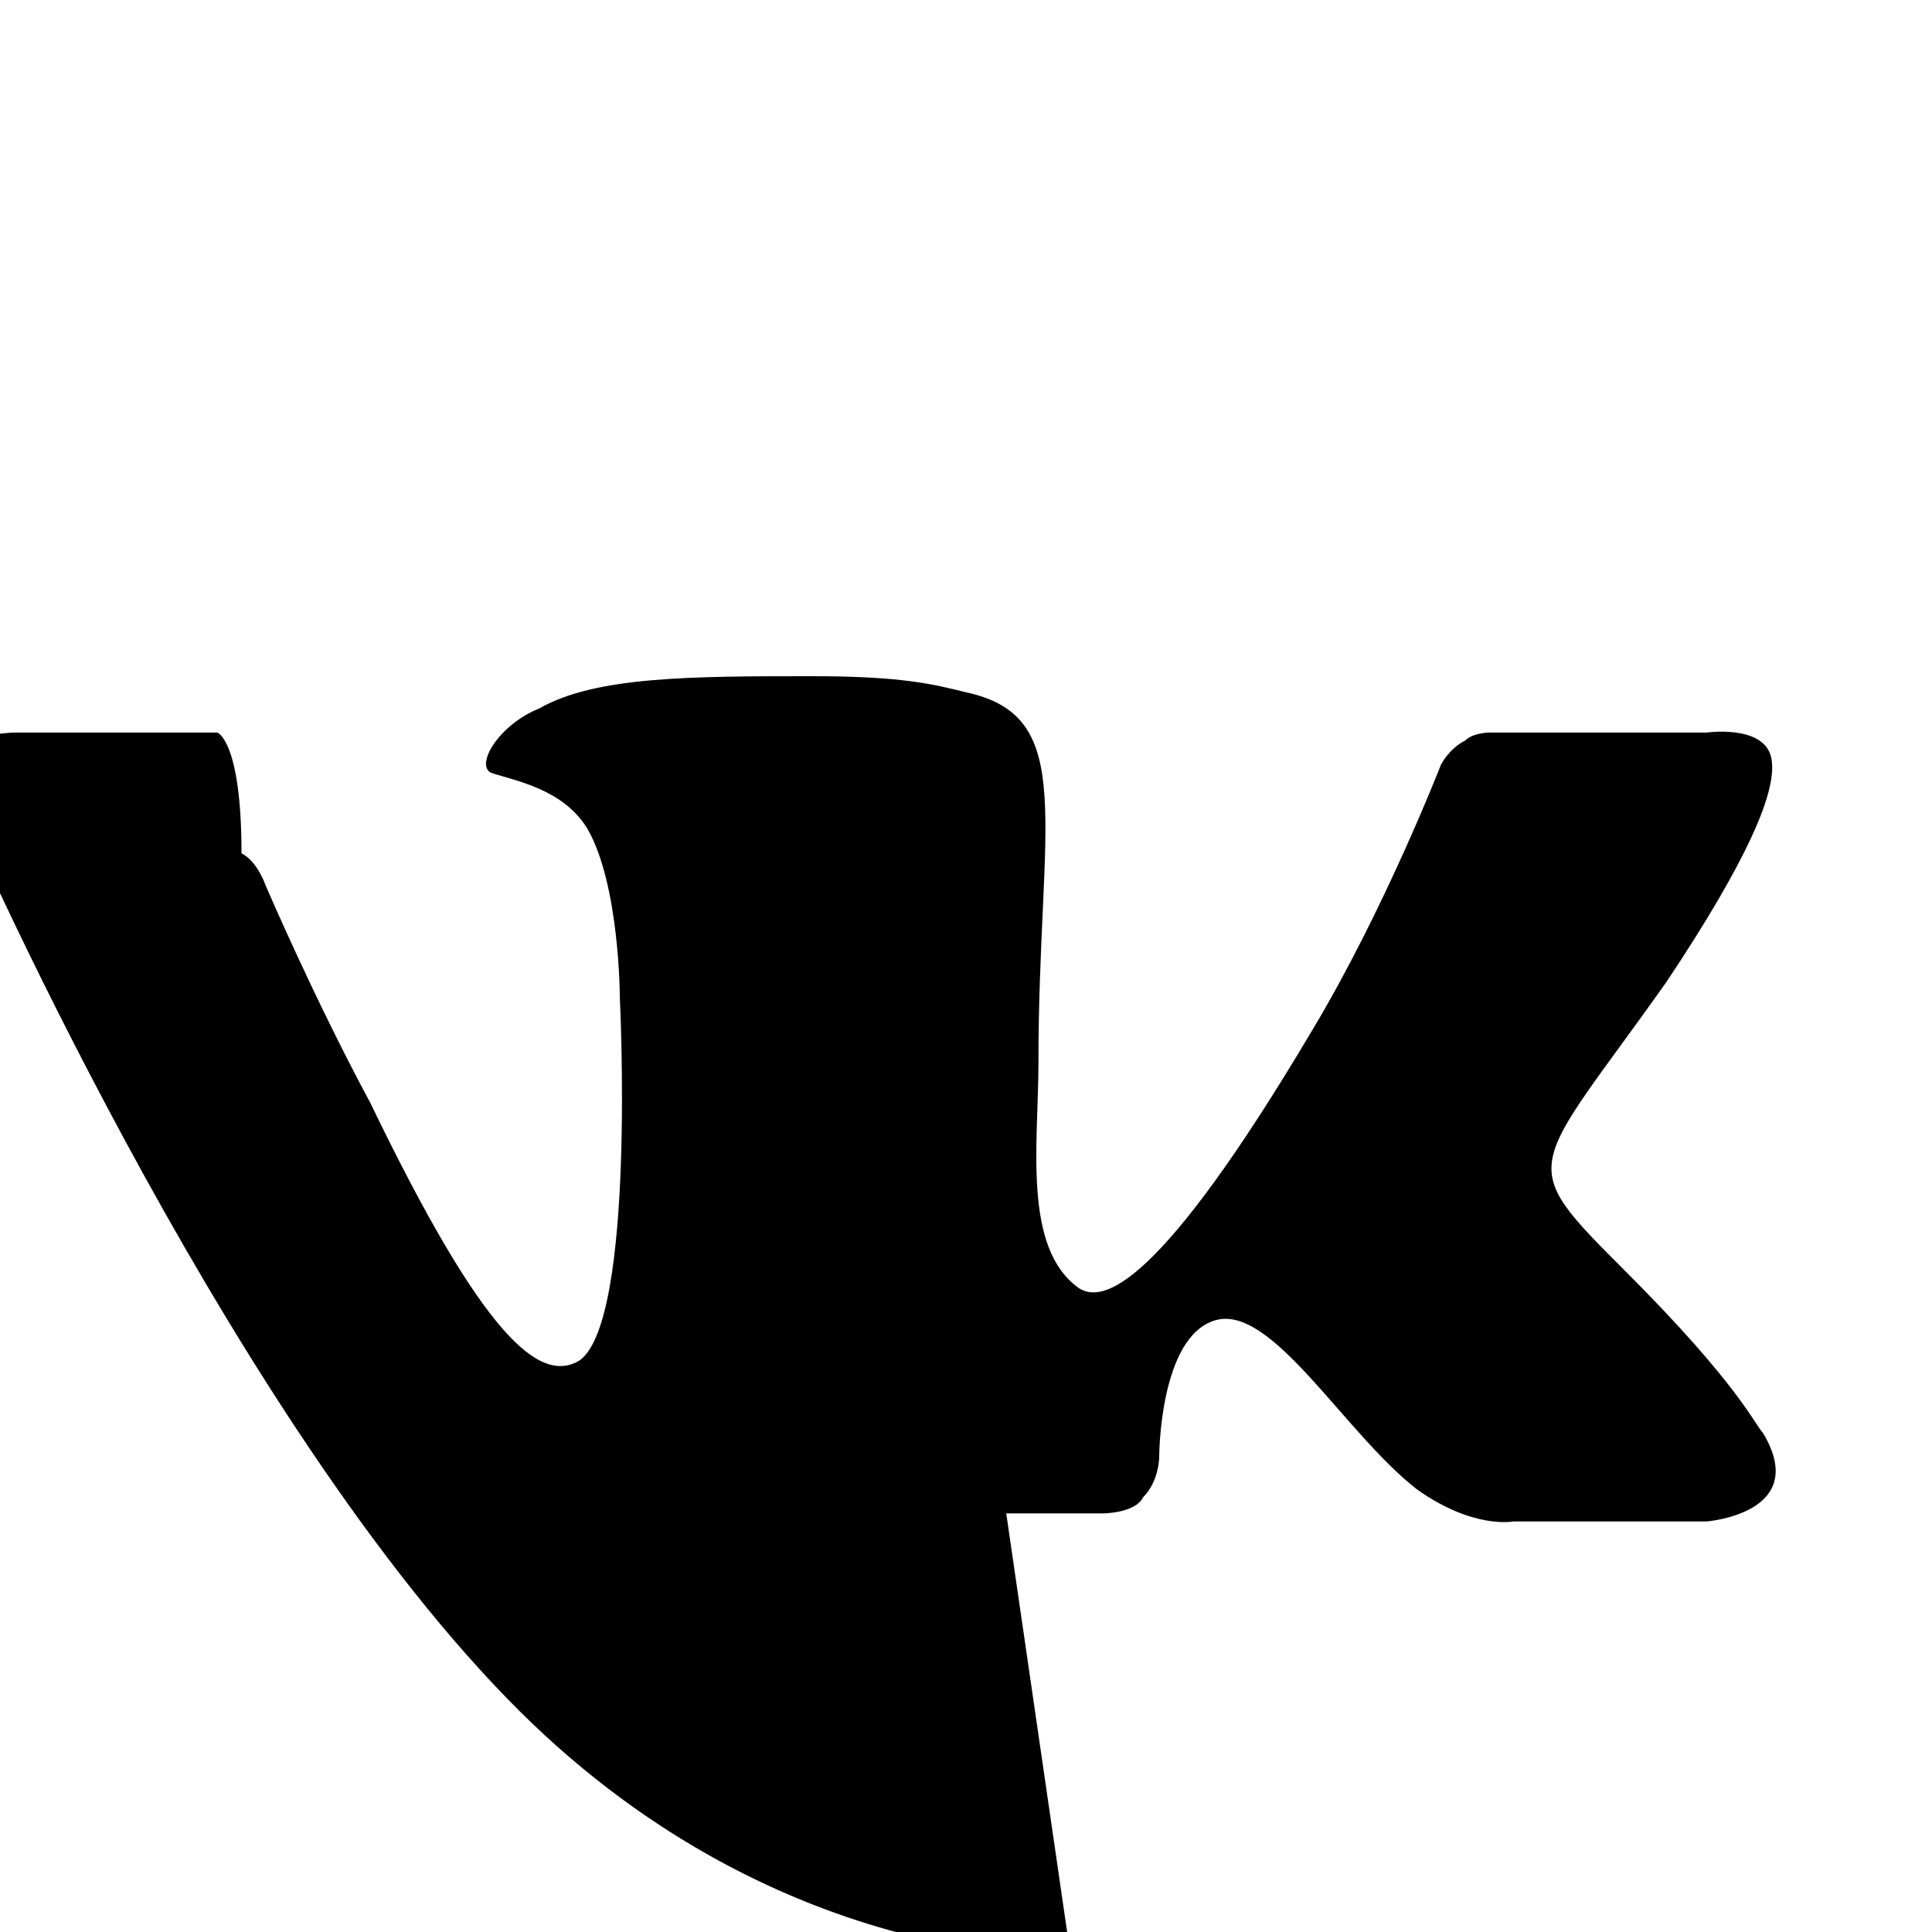
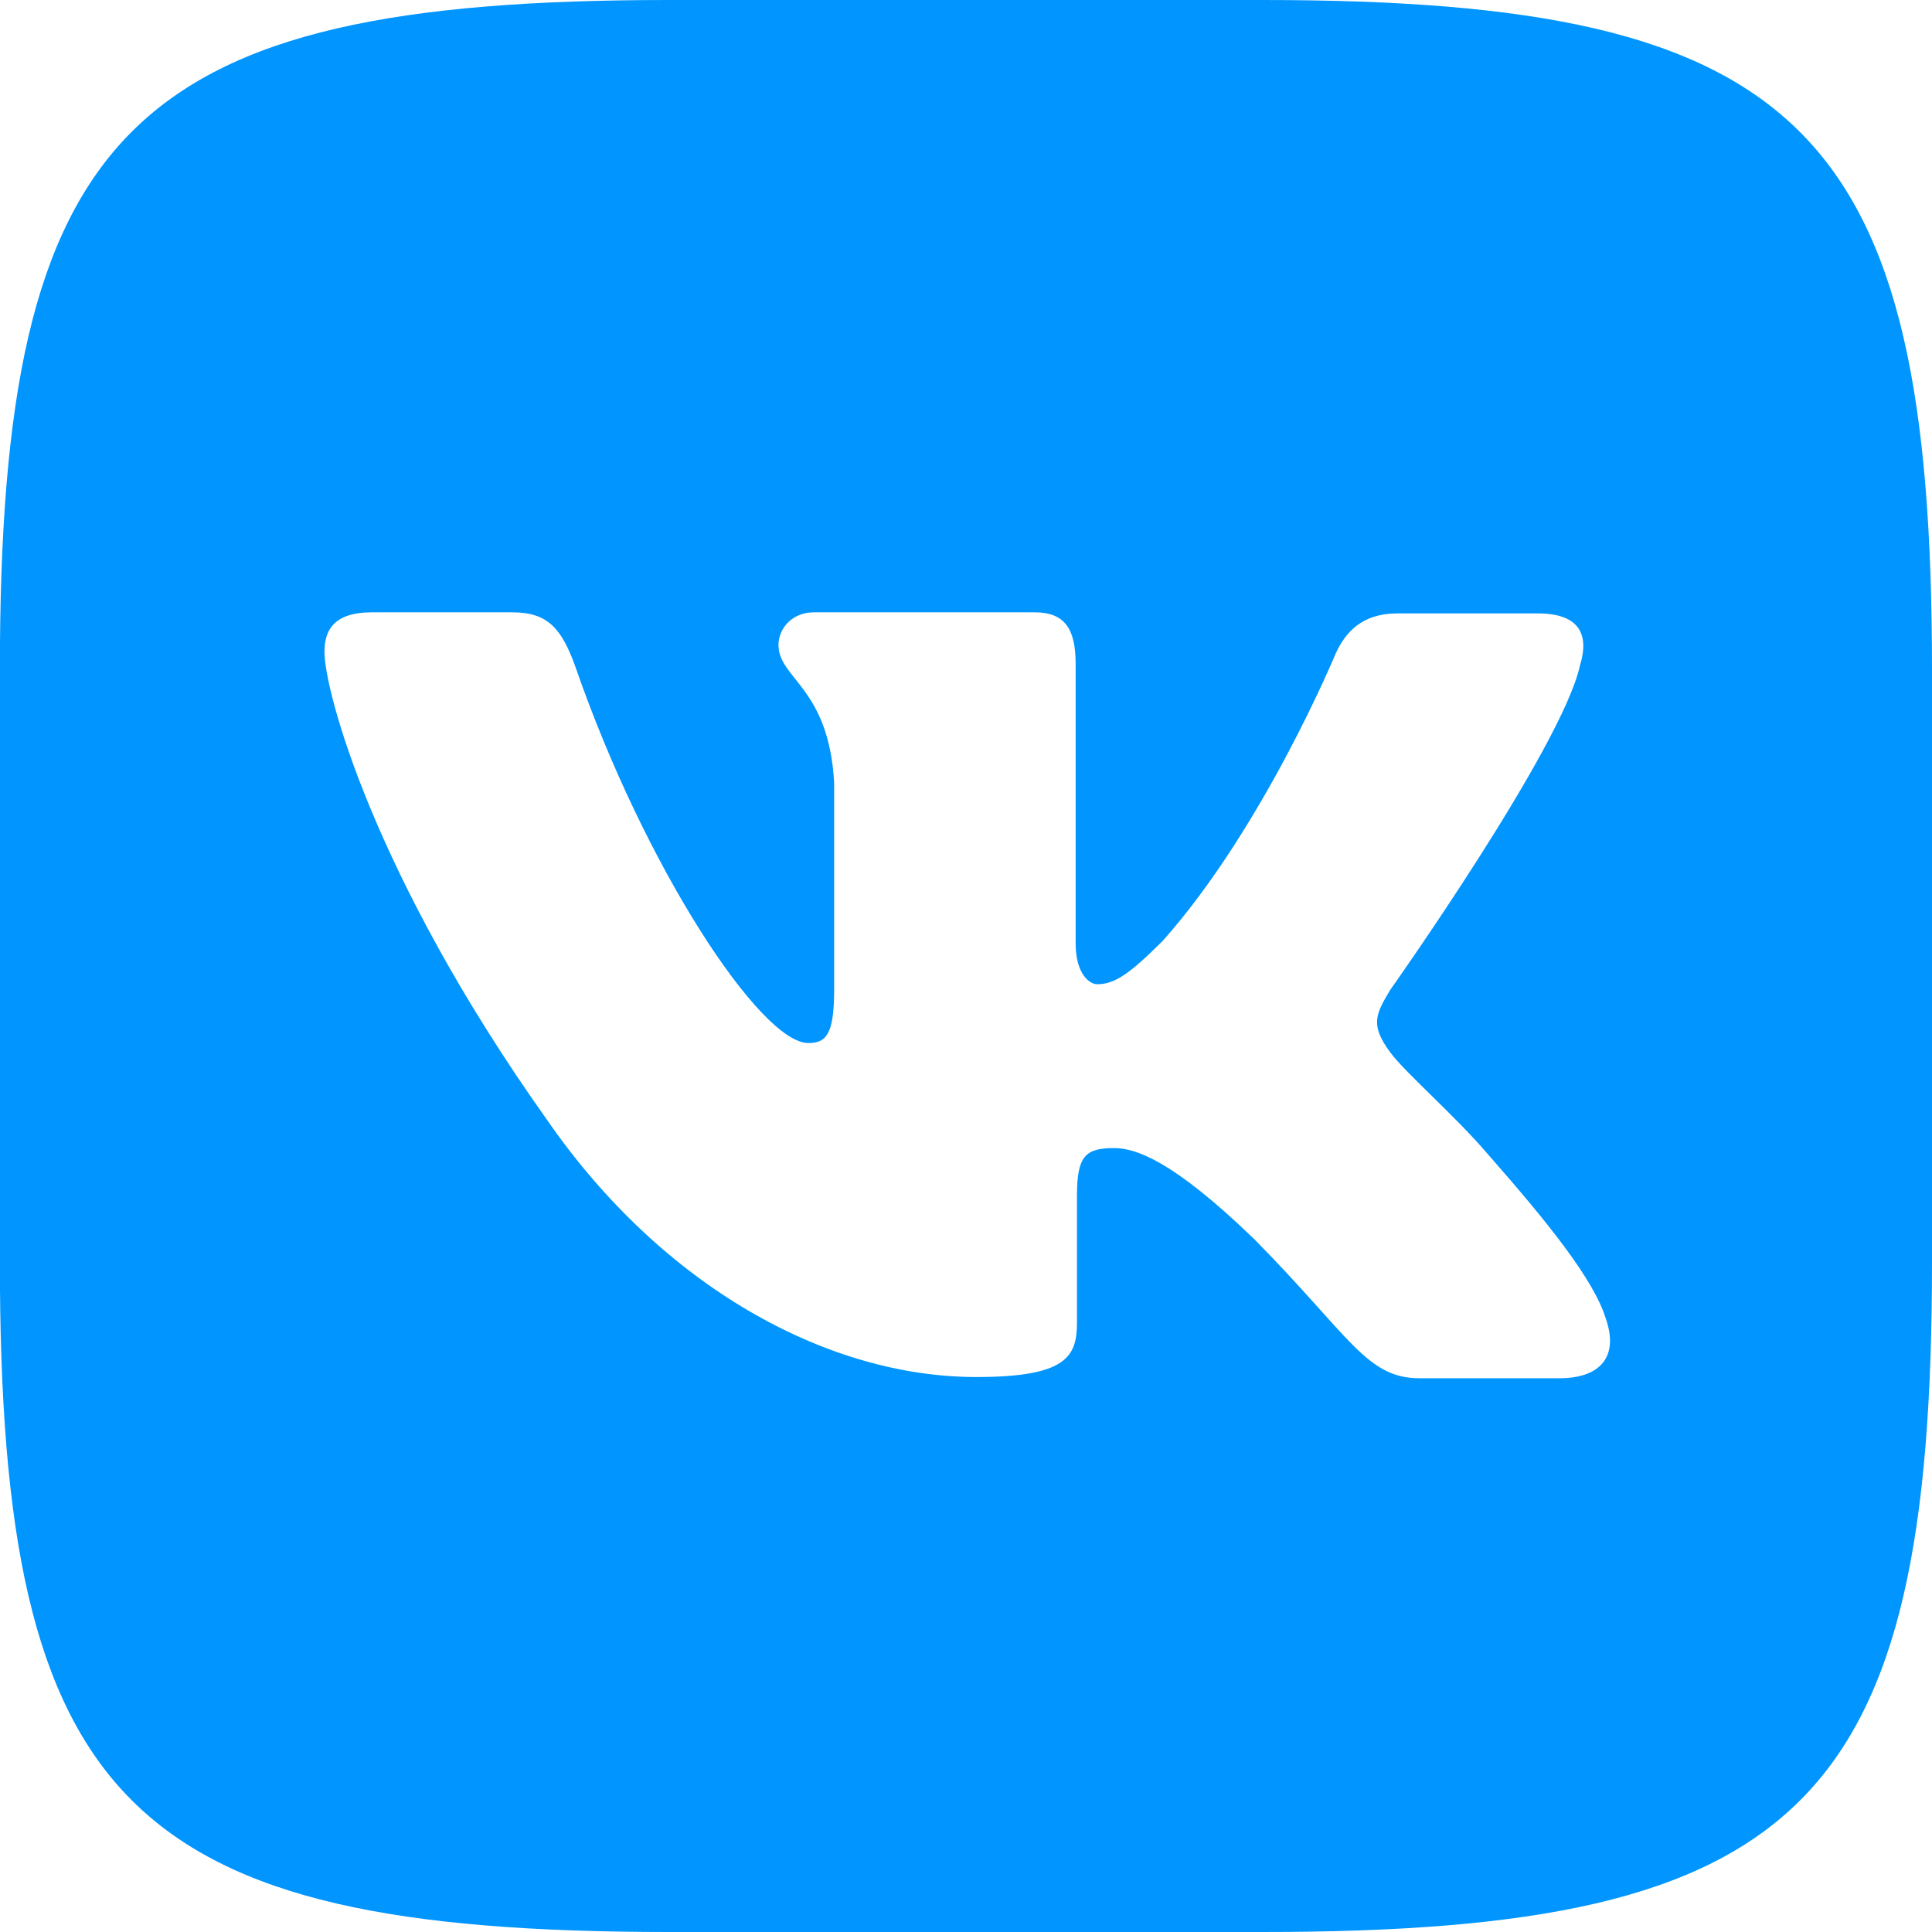
- <svg xmlns="http://www.w3.org/2000/svg" width="24" height="24" viewBox="0 0 24 24" fill="currentColor">
-   <path d="M12.5,18.8h1.2c0,0,0.4,0,0.5-0.2c0.2-0.2,0.2-0.5,0.2-0.5s0-1.5,0.7-1.7c0.7-0.2,1.6,1.4,2.5,2.1c0.7,0.5,1.2,0.4,1.2,0.4   l2.4,0c0,0,1.3-0.1,0.7-1.1c-0.1-0.1-0.3-0.6-1.7-2c-1.4-1.4-1.2-1.2,0.5-3.6c1-1.5,1.4-2.4,1.3-2.8c-0.1-0.4-0.8-0.3-0.8-0.3   l-2.7,0c0,0-0.2,0-0.3,0.1c-0.2,0.1-0.3,0.3-0.3,0.3s-0.7,1.8-1.6,3.3c-1.9,3.2-2.6,3.4-2.9,3.2c-0.7-0.5-0.5-1.8-0.5-2.8   c0-3,0.5-4.3-0.9-4.6c-0.4-0.1-0.8-0.2-1.9-0.2c-1.5,0-2.7,0-3.4,0.4c-0.5,0.2-0.8,0.7-0.6,0.8c0.3,0.1,0.9,0.2,1.2,0.7   c0.4,0.7,0.4,2.1,0.4,2.1s0.2,4-0.5,4.5c-0.5,0.3-1.2-0.3-2.6-3.2c-0.7-1.3-1.3-2.7-1.3-2.7s-0.1-0.3-0.3-0.4C3,9.2,2.7,9.1,2.7,9.1   L0.2,9.1c0,0-0.5,0-0.7,0.2C-0.6,9.6-0.5,10-0.5,10s3.2,7.4,6.8,11.1c3.3,3.4,7,3.2,7,3.2L12.5,18.8z" />
+ <svg xmlns="http://www.w3.org/2000/svg" width="16" height="16" viewBox="0 0 16 16" fill="none">
+   <path d="M10.456 0H5.544C1.062 0 -0.001 1.062 -0.001 5.545V10.456C-0.001 14.938 1.062 16 5.544 16H10.456C14.938 16 16 14.938 16 10.456V5.545C16 1.062 14.927 0 10.456 0ZM12.916 11.414H11.755C11.315 11.414 11.18 11.065 10.388 10.263C9.7 9.597 9.396 9.508 9.226 9.508C8.987 9.508 8.919 9.575 8.919 9.904V10.954C8.919 11.235 8.831 11.404 8.085 11.404C6.854 11.404 5.487 10.659 4.528 9.271C3.083 7.237 2.687 5.713 2.687 5.399C2.687 5.229 2.755 5.071 3.08 5.071H4.244C4.538 5.071 4.651 5.206 4.765 5.521C5.34 7.183 6.299 8.638 6.694 8.638C6.84 8.638 6.908 8.57 6.908 8.198V6.482C6.864 5.691 6.447 5.622 6.447 5.341C6.447 5.206 6.559 5.071 6.739 5.071H8.569C8.816 5.071 8.908 5.206 8.908 5.497V7.812C8.908 8.062 9.02 8.151 9.087 8.151C9.233 8.151 9.358 8.062 9.629 7.792C10.464 6.854 11.063 5.409 11.063 5.409C11.142 5.239 11.277 5.08 11.572 5.08H12.736C13.085 5.08 13.162 5.26 13.085 5.51C12.938 6.187 11.514 8.197 11.514 8.197C11.392 8.4 11.345 8.489 11.514 8.716C11.639 8.885 12.046 9.236 12.316 9.552C12.813 10.117 13.196 10.591 13.298 10.918C13.412 11.244 13.243 11.414 12.915 11.414L12.916 11.414Z" fill="#0095FF" />
</svg>
